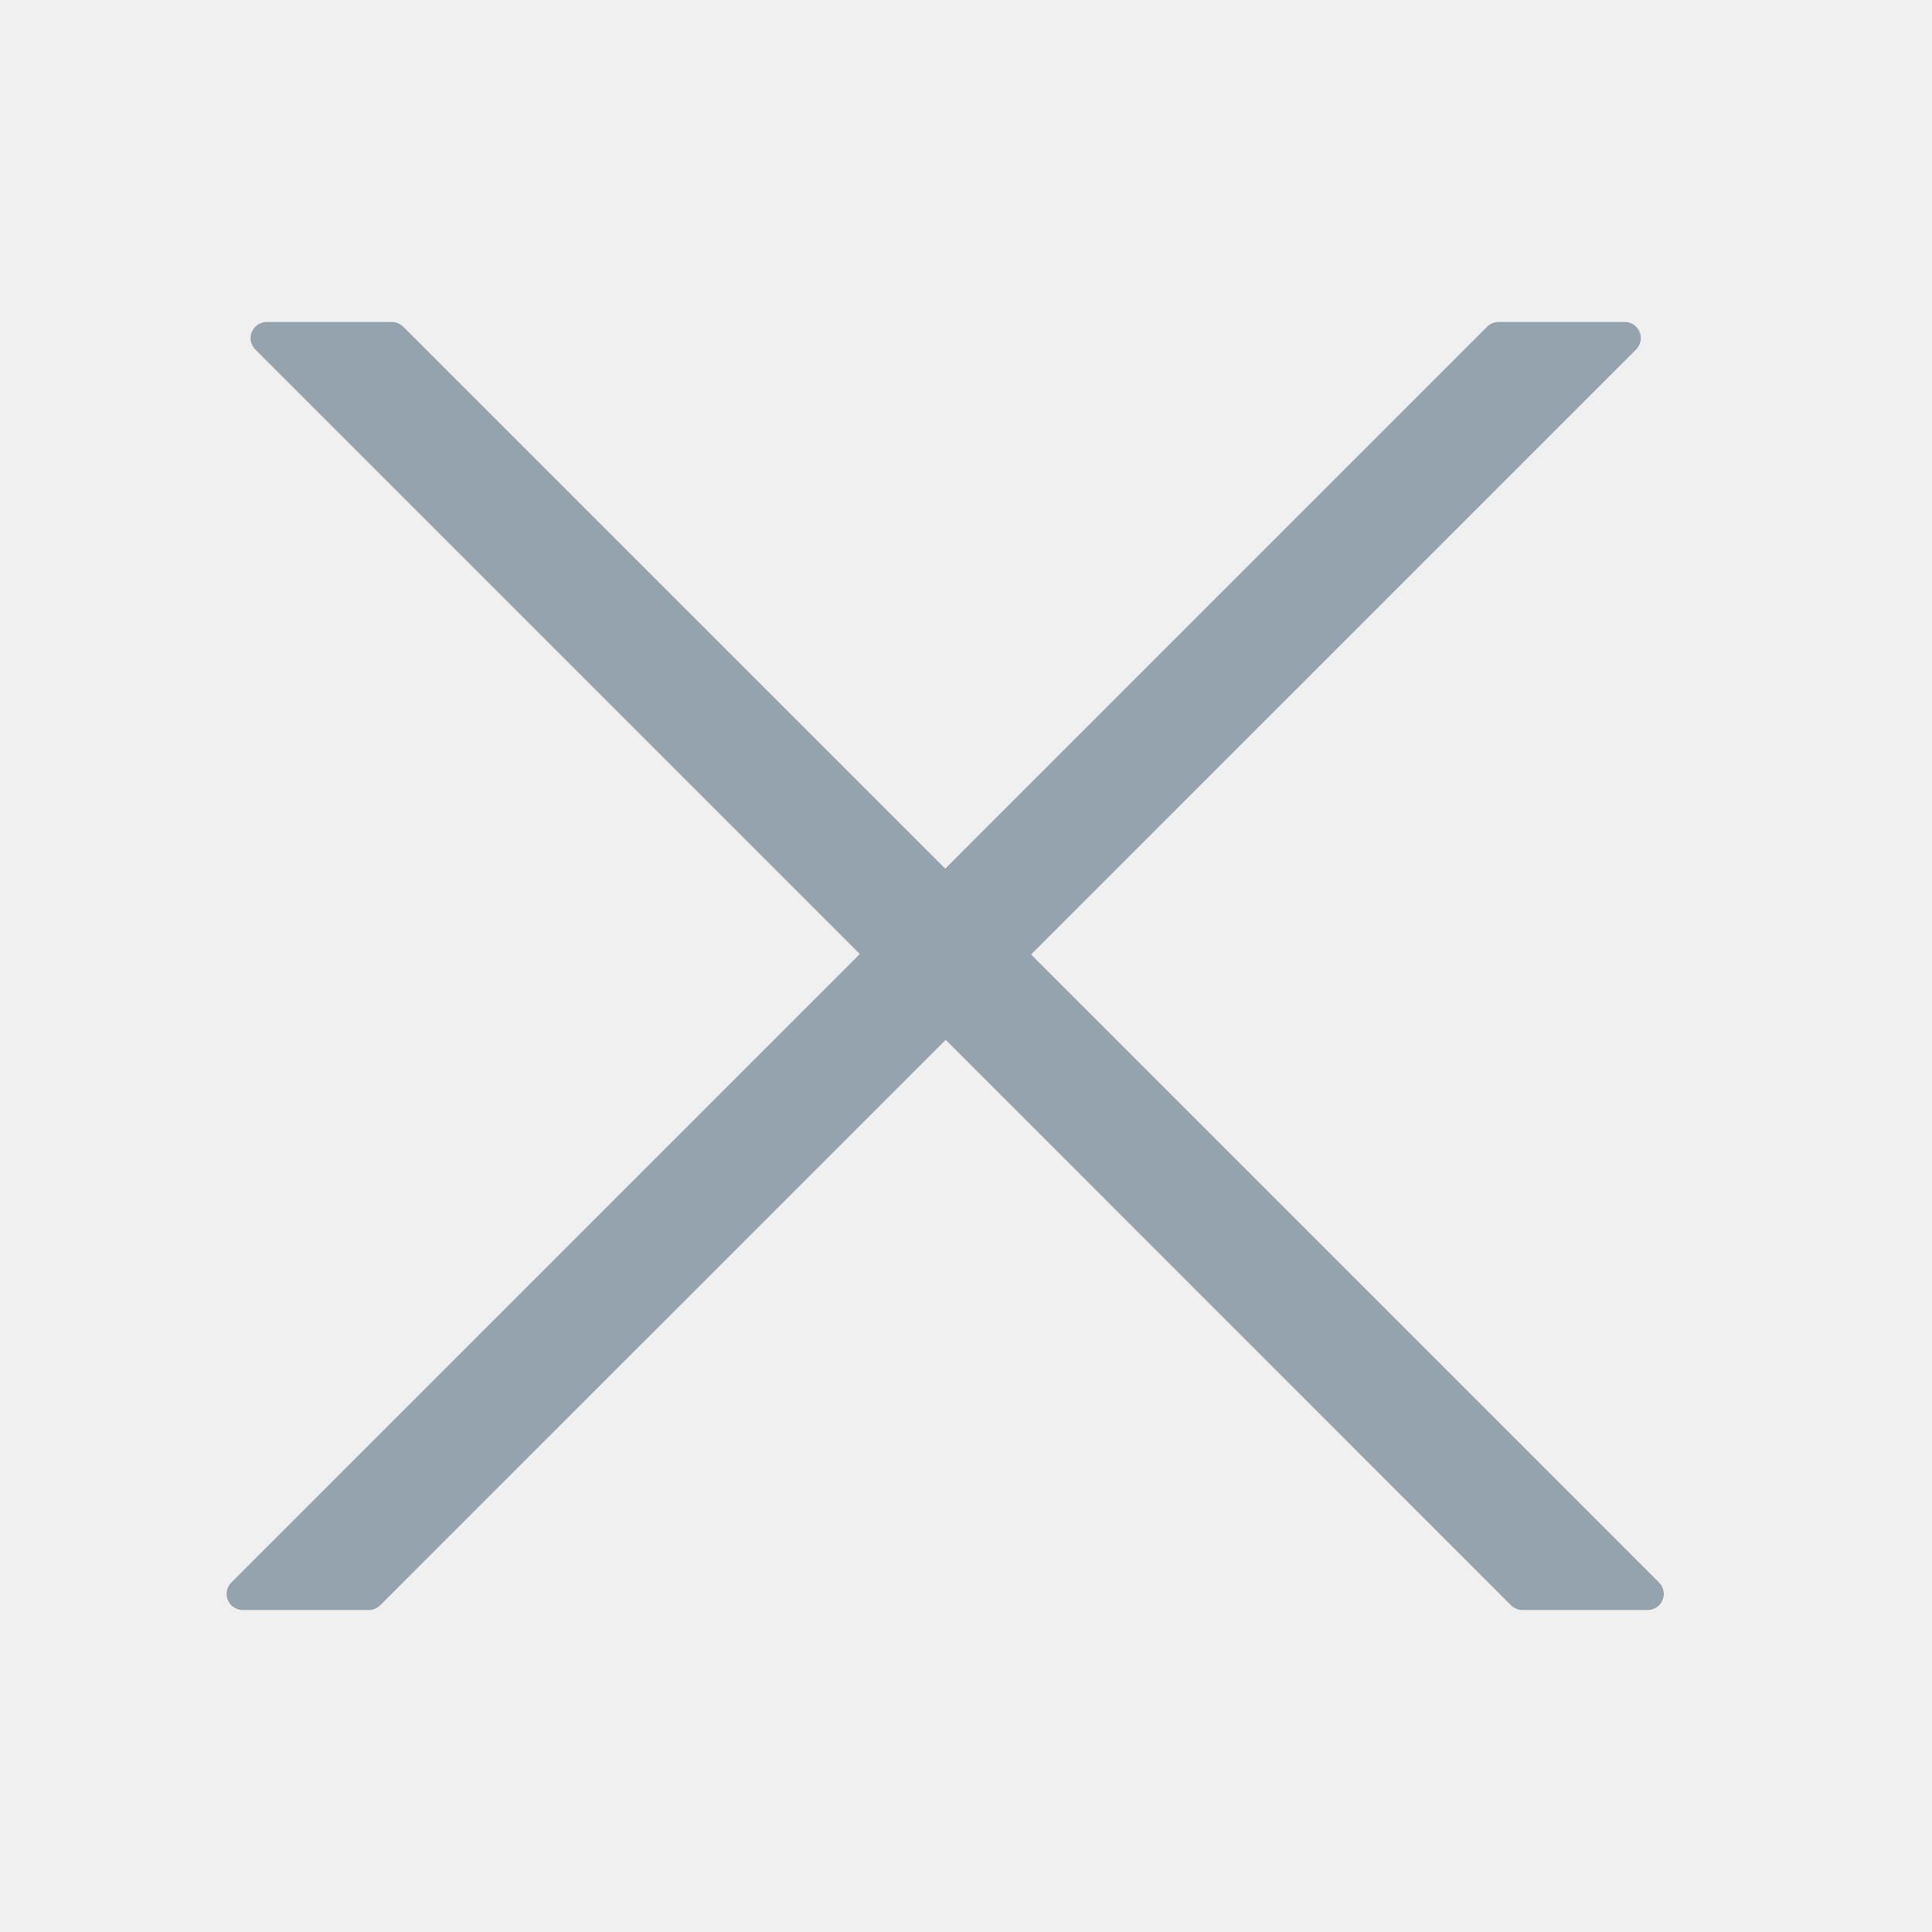
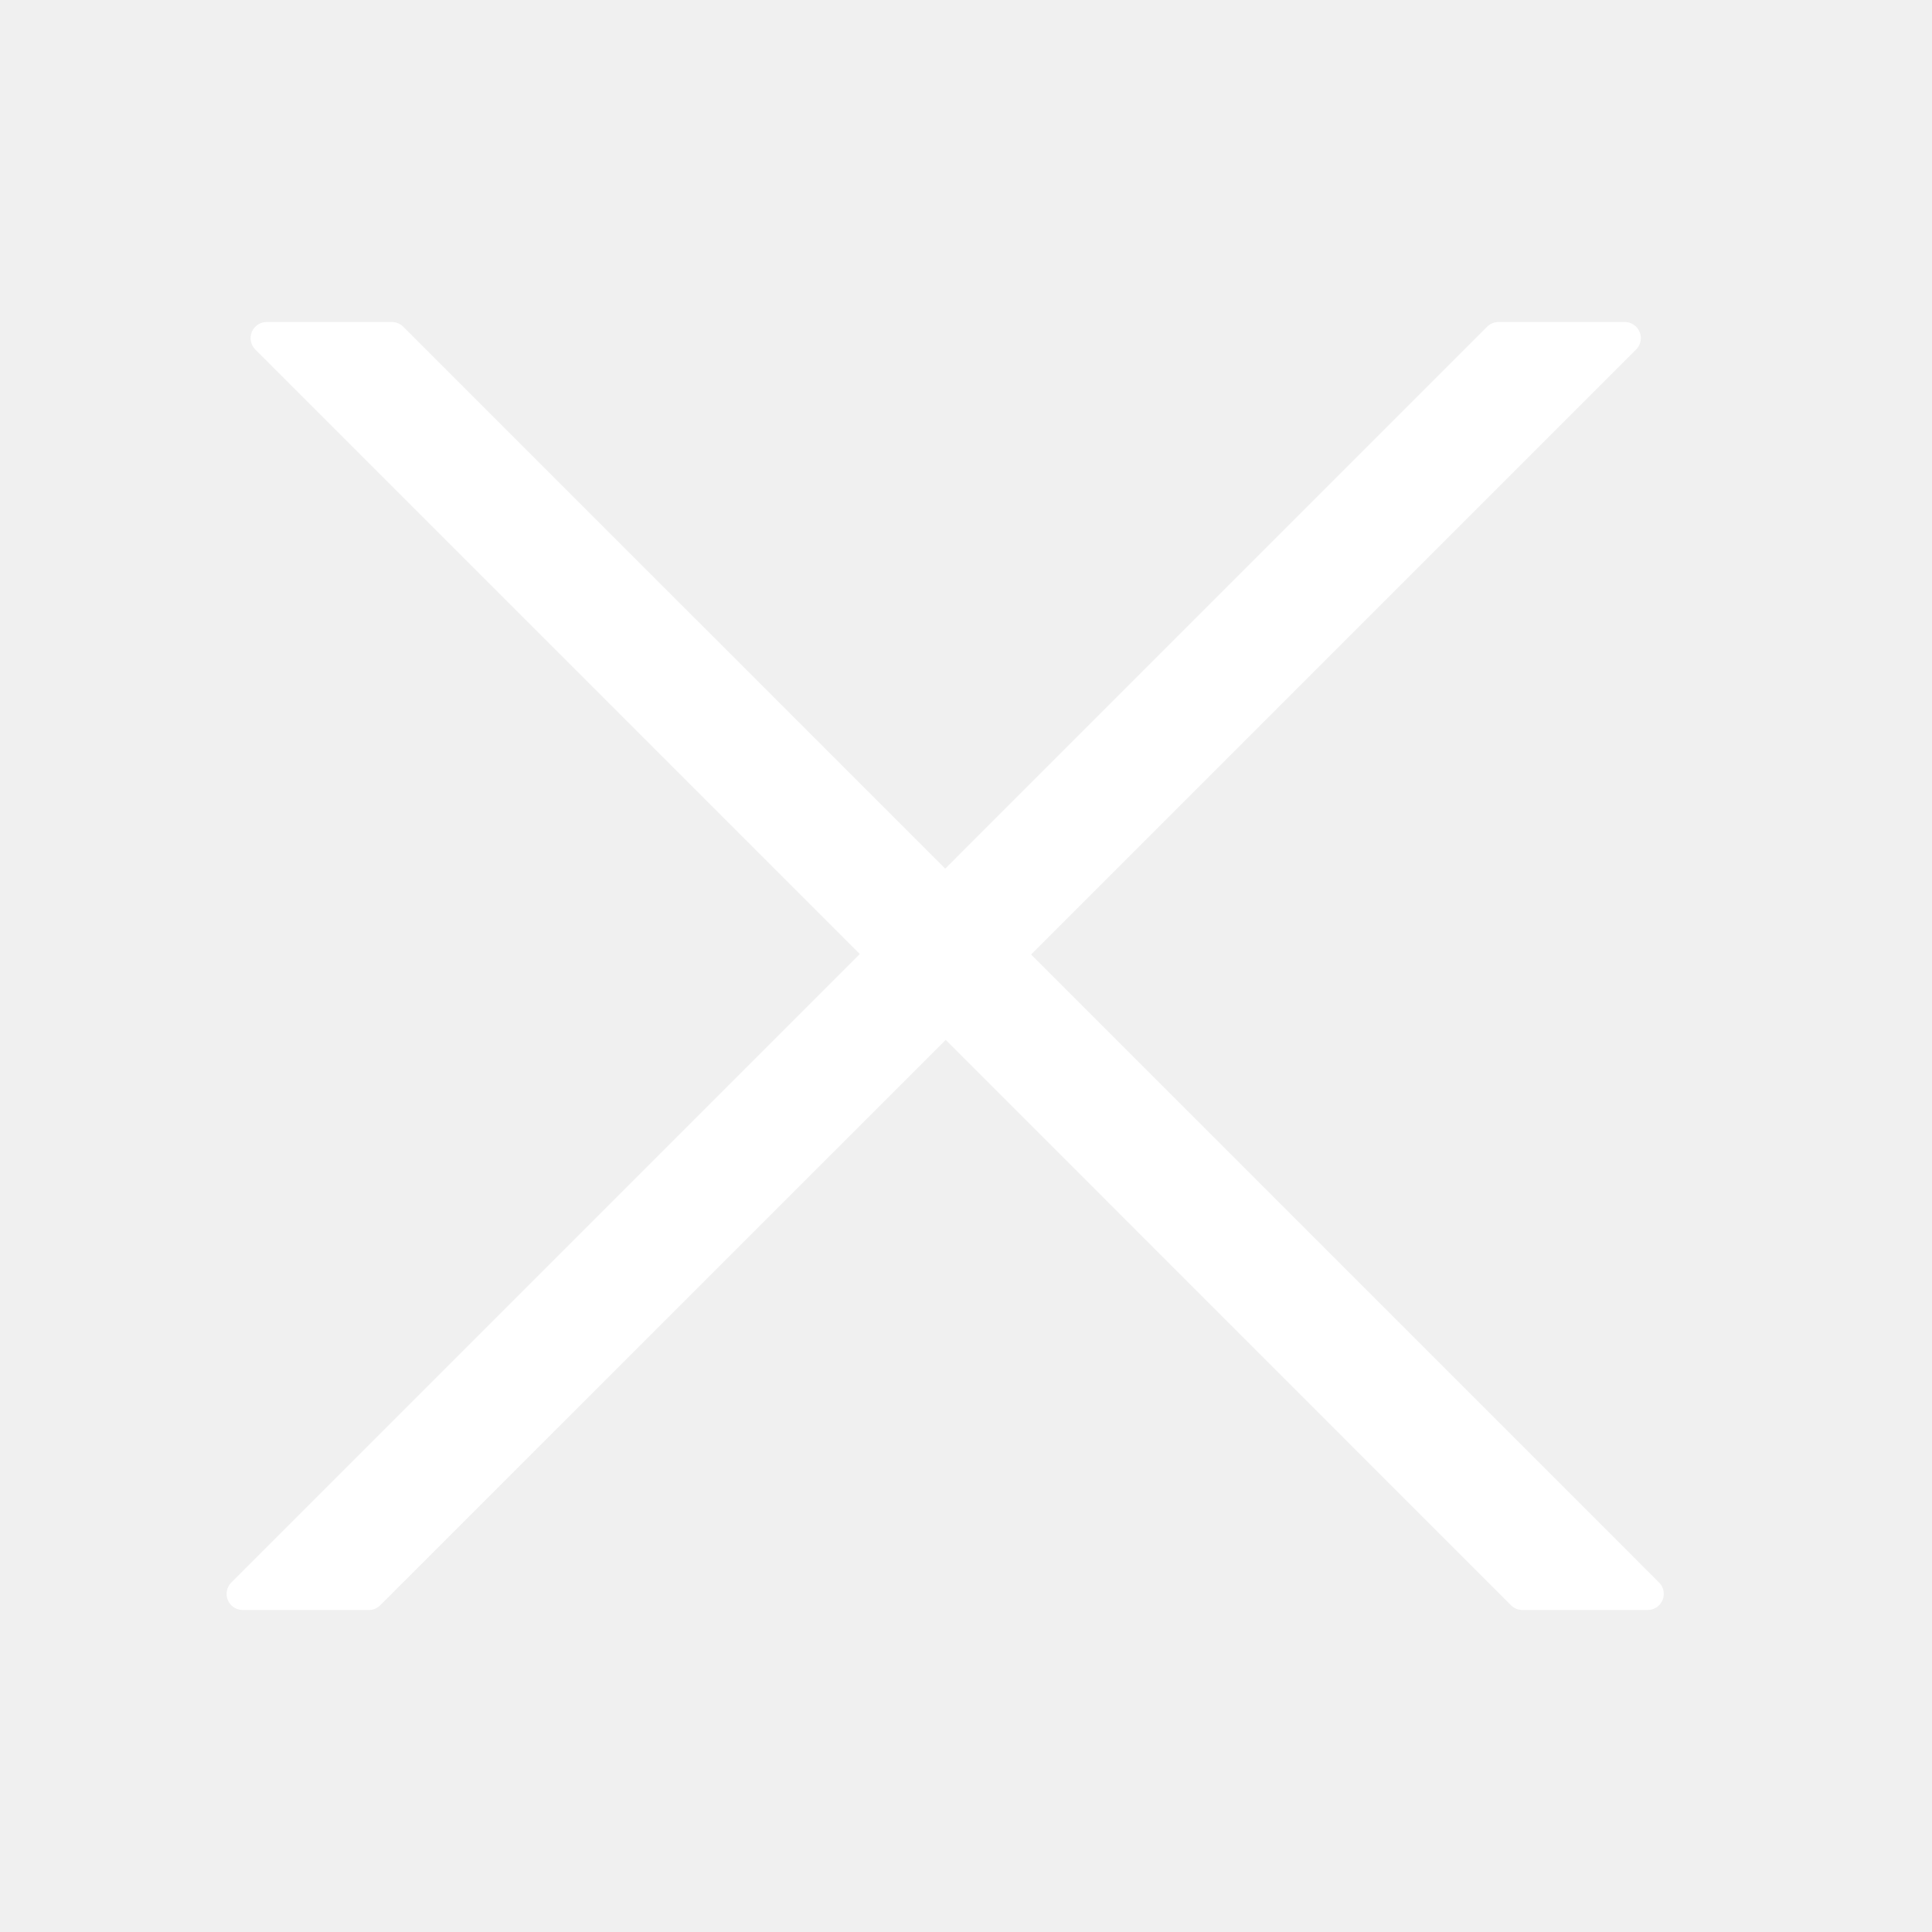
<svg xmlns="http://www.w3.org/2000/svg" t="1643440730033" class="icon" viewBox="0 0 1024 1024" version="1.1" p-id="8170" width="200" height="200">
-   <path fill="#94a3ad" d="M213.717 173.163l287.275 287.232L788.203 173.163A8.533 8.533 0 0 1 794.24 170.667h66.901a8.533 8.533 0 0 1 6.037 14.571L546.496 505.899l332.843 332.864a8.533 8.533 0 0 1-6.037 14.571h-66.389a8.533 8.533 0 0 1-6.037-2.496L501.248 551.147 201.515 850.837a8.533 8.533 0 0 1-6.016 2.496H128.64a8.533 8.533 0 0 1-6.037-14.571l333.12-333.12-320.427-320.427A8.533 8.533 0 0 1 141.333 170.667h66.347a8.533 8.533 0 0 1 6.037 2.496z" p-id="8171" />
+   <path fill="#fff" d="M213.717 173.163l287.275 287.232L788.203 173.163A8.533 8.533 0 0 1 794.24 170.667h66.901a8.533 8.533 0 0 1 6.037 14.571L546.496 505.899l332.843 332.864a8.533 8.533 0 0 1-6.037 14.571h-66.389a8.533 8.533 0 0 1-6.037-2.496L501.248 551.147 201.515 850.837a8.533 8.533 0 0 1-6.016 2.496H128.64a8.533 8.533 0 0 1-6.037-14.571l333.12-333.12-320.427-320.427A8.533 8.533 0 0 1 141.333 170.667h66.347a8.533 8.533 0 0 1 6.037 2.496z" p-id="8171" />
</svg>
